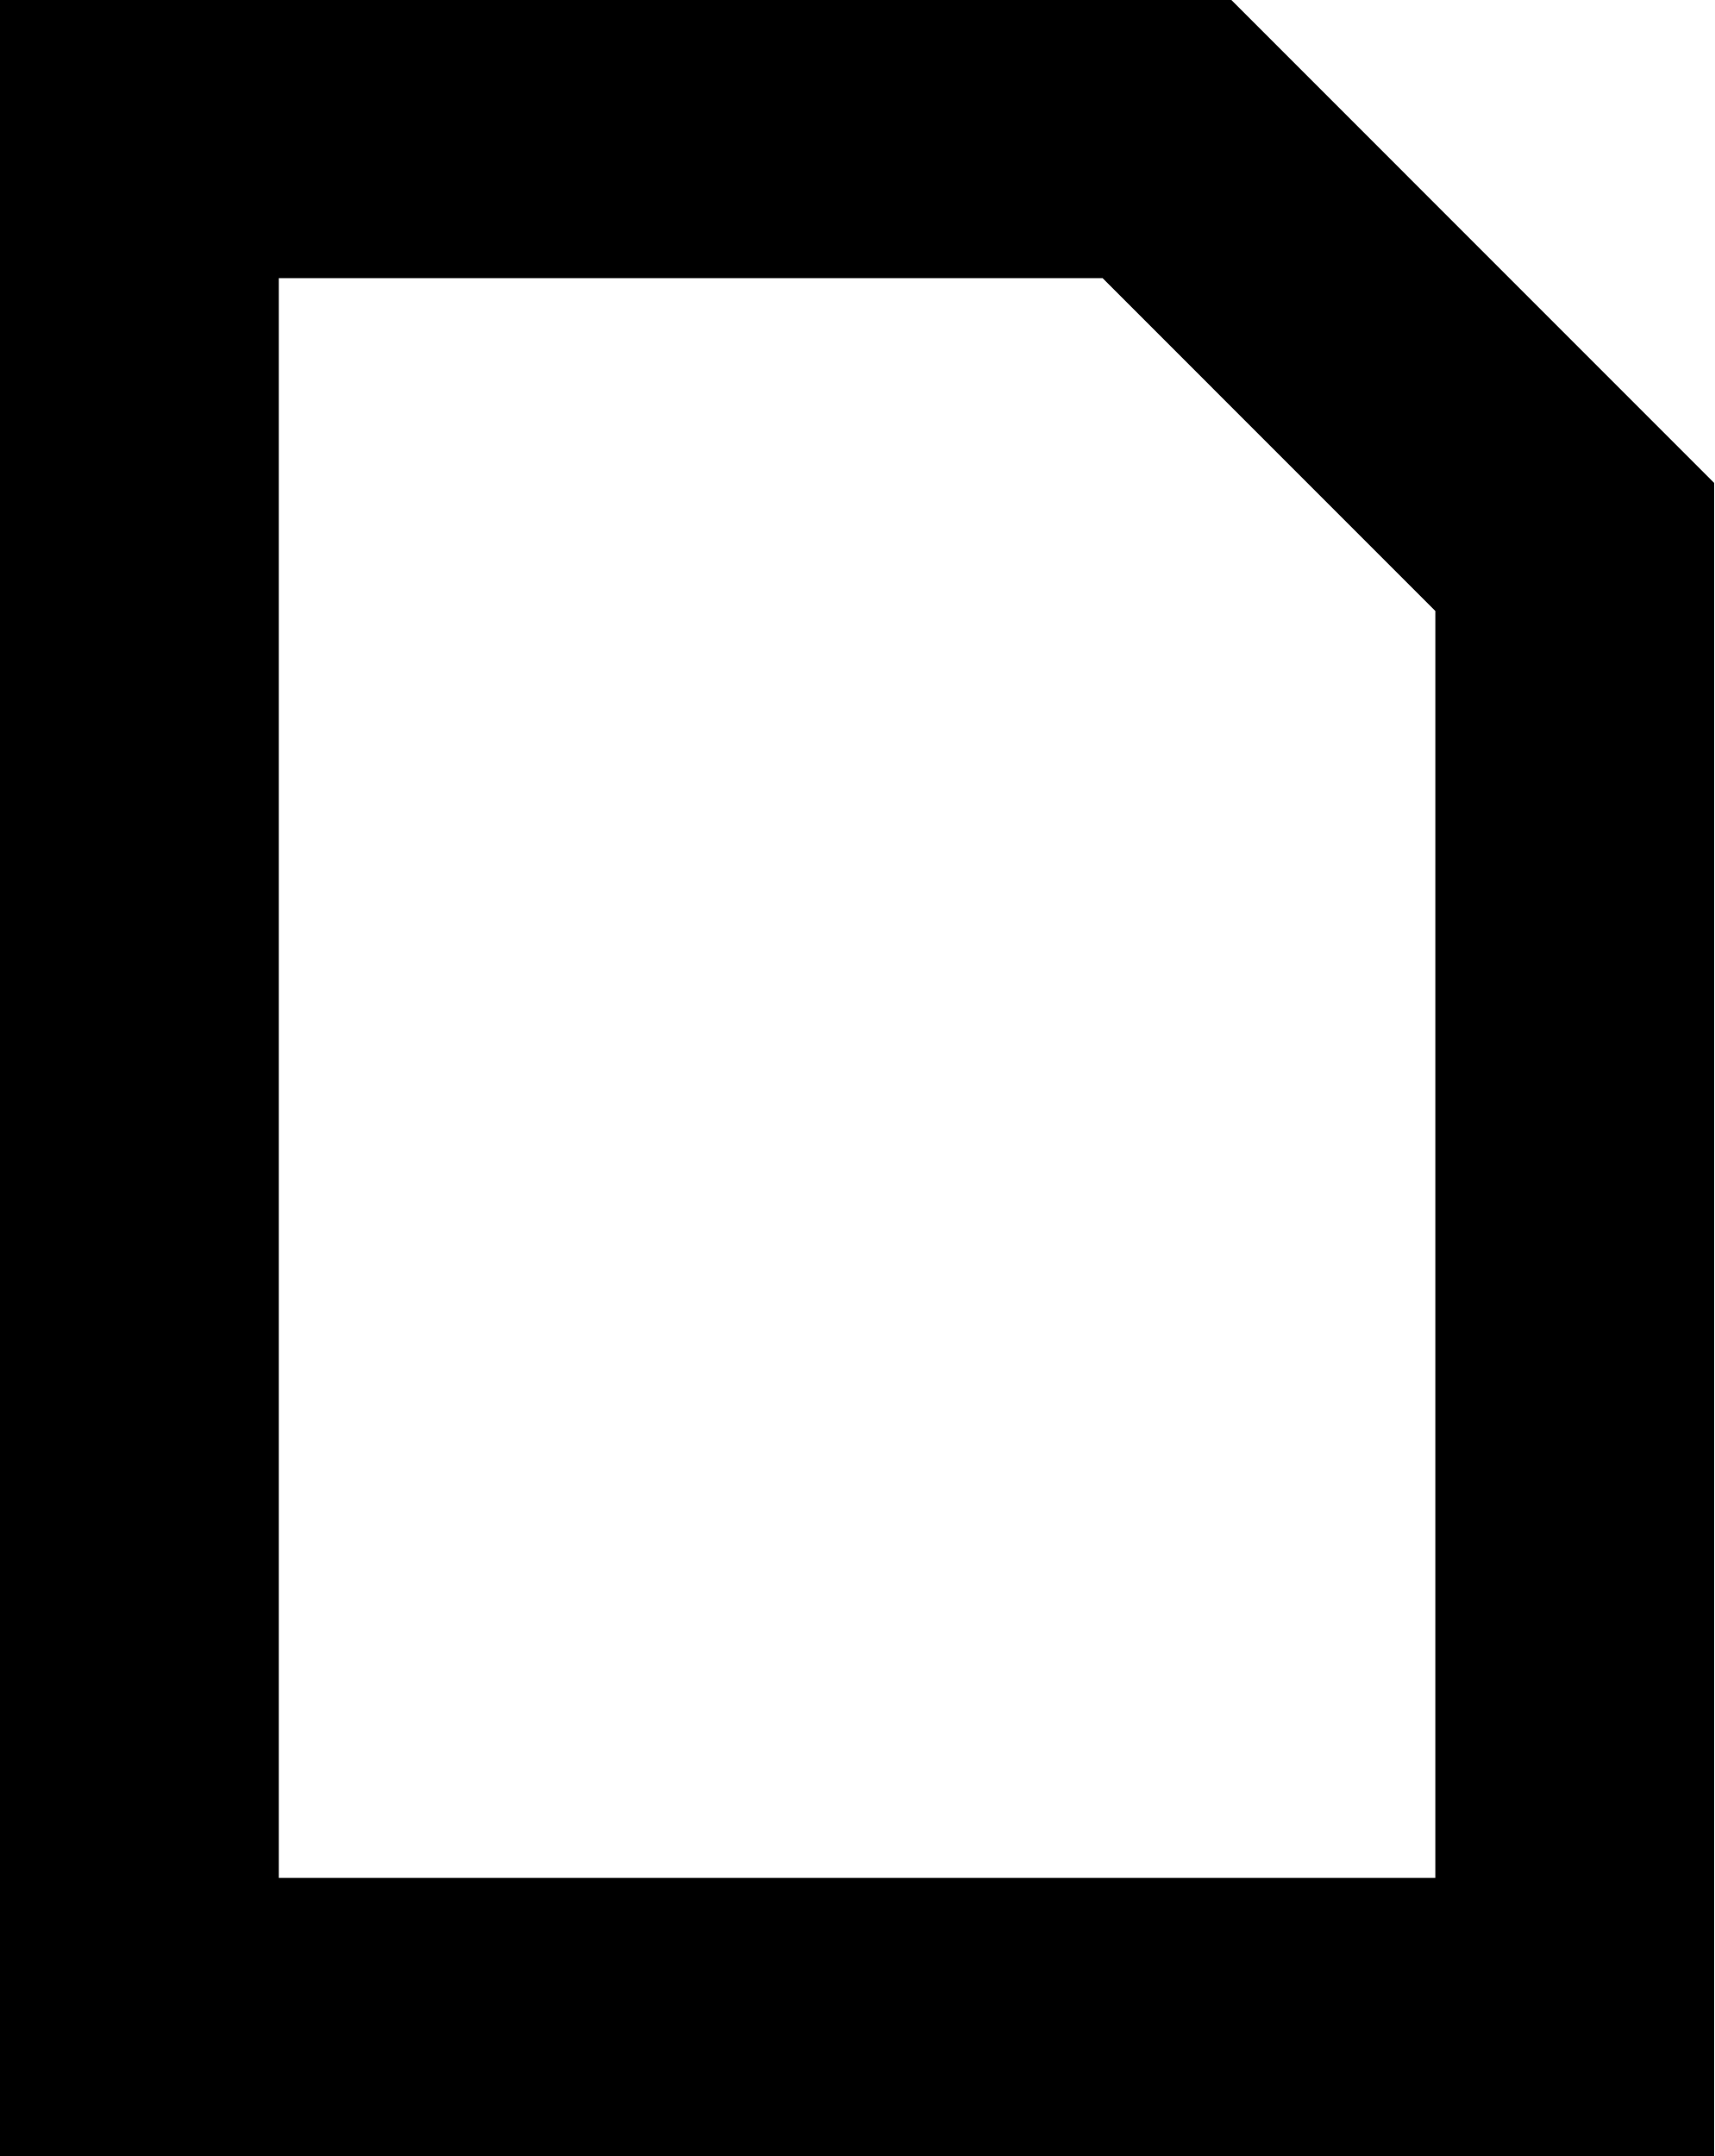
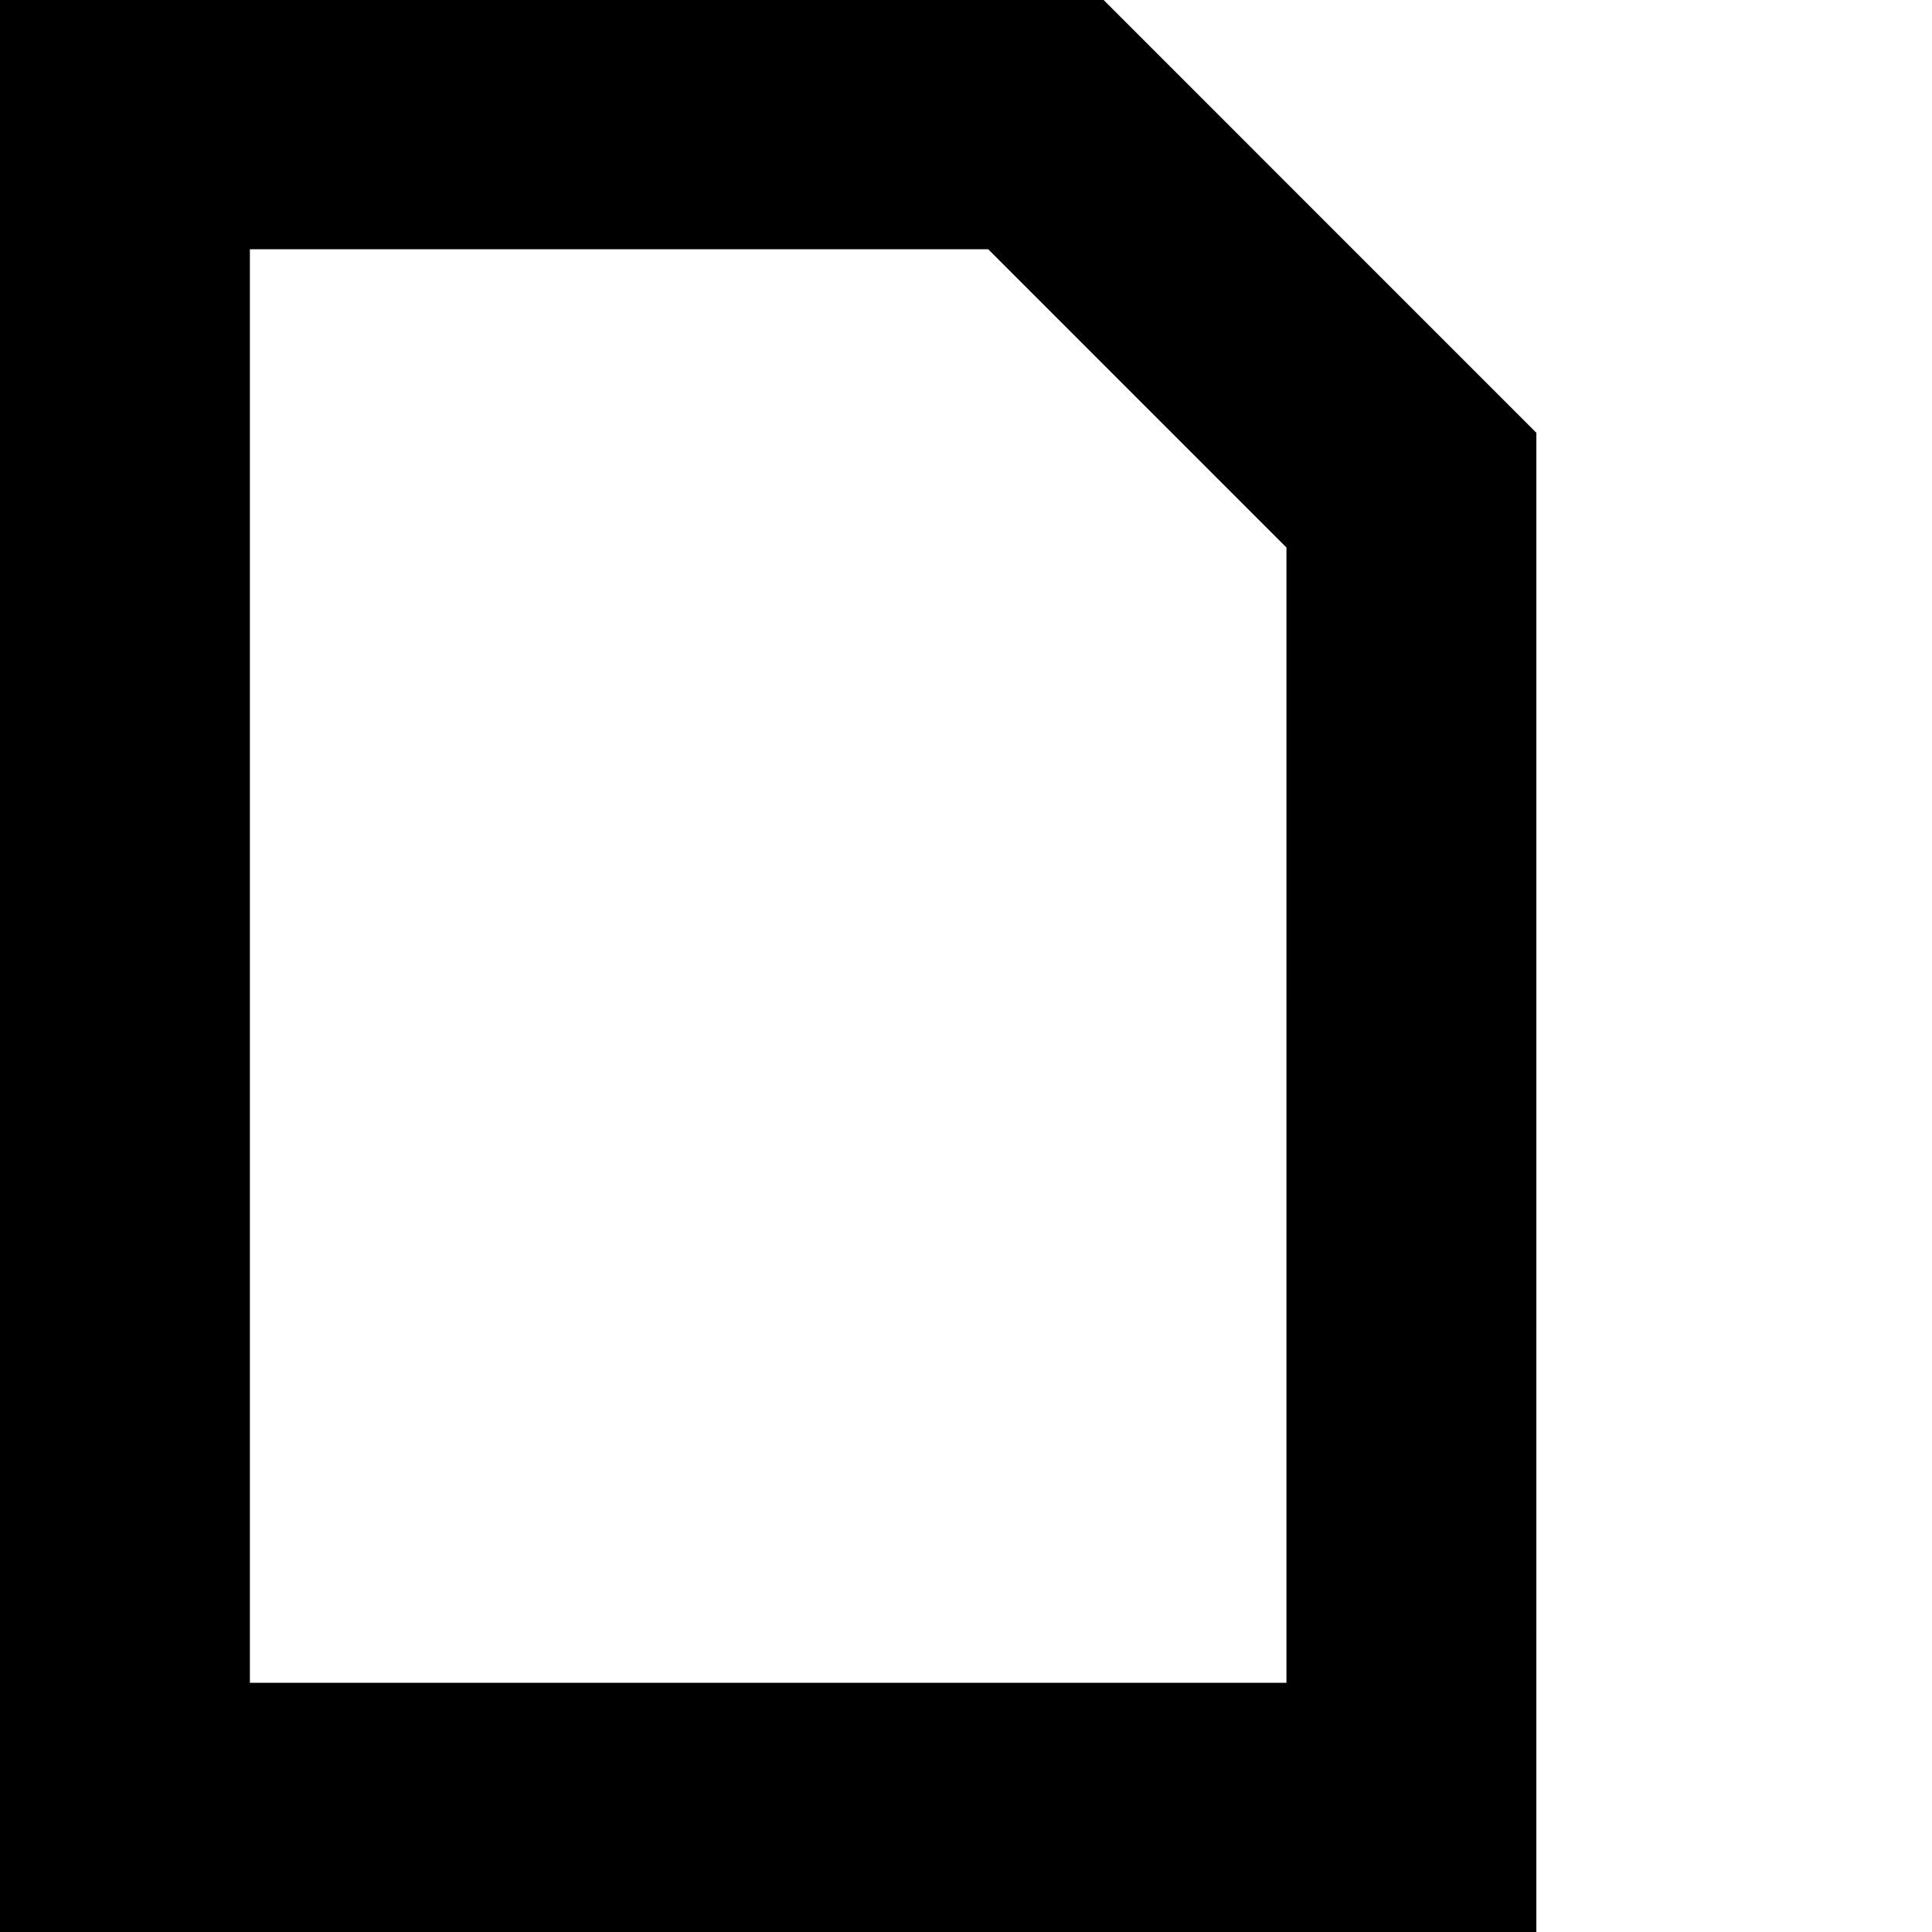
- <svg xmlns="http://www.w3.org/2000/svg" id="note" width="101.787px" height="128px" version="1.1">
+ <svg xmlns="http://www.w3.org/2000/svg" id="note" width="128px" height="128px" version="1.1">
  <path d="M101.787,128H0V0h73.118l28.67,28.673L101.787,128L101.787,128z M85.231,36.275l-19.76-19.762H16.556v94.976H85.23" />
</svg>
